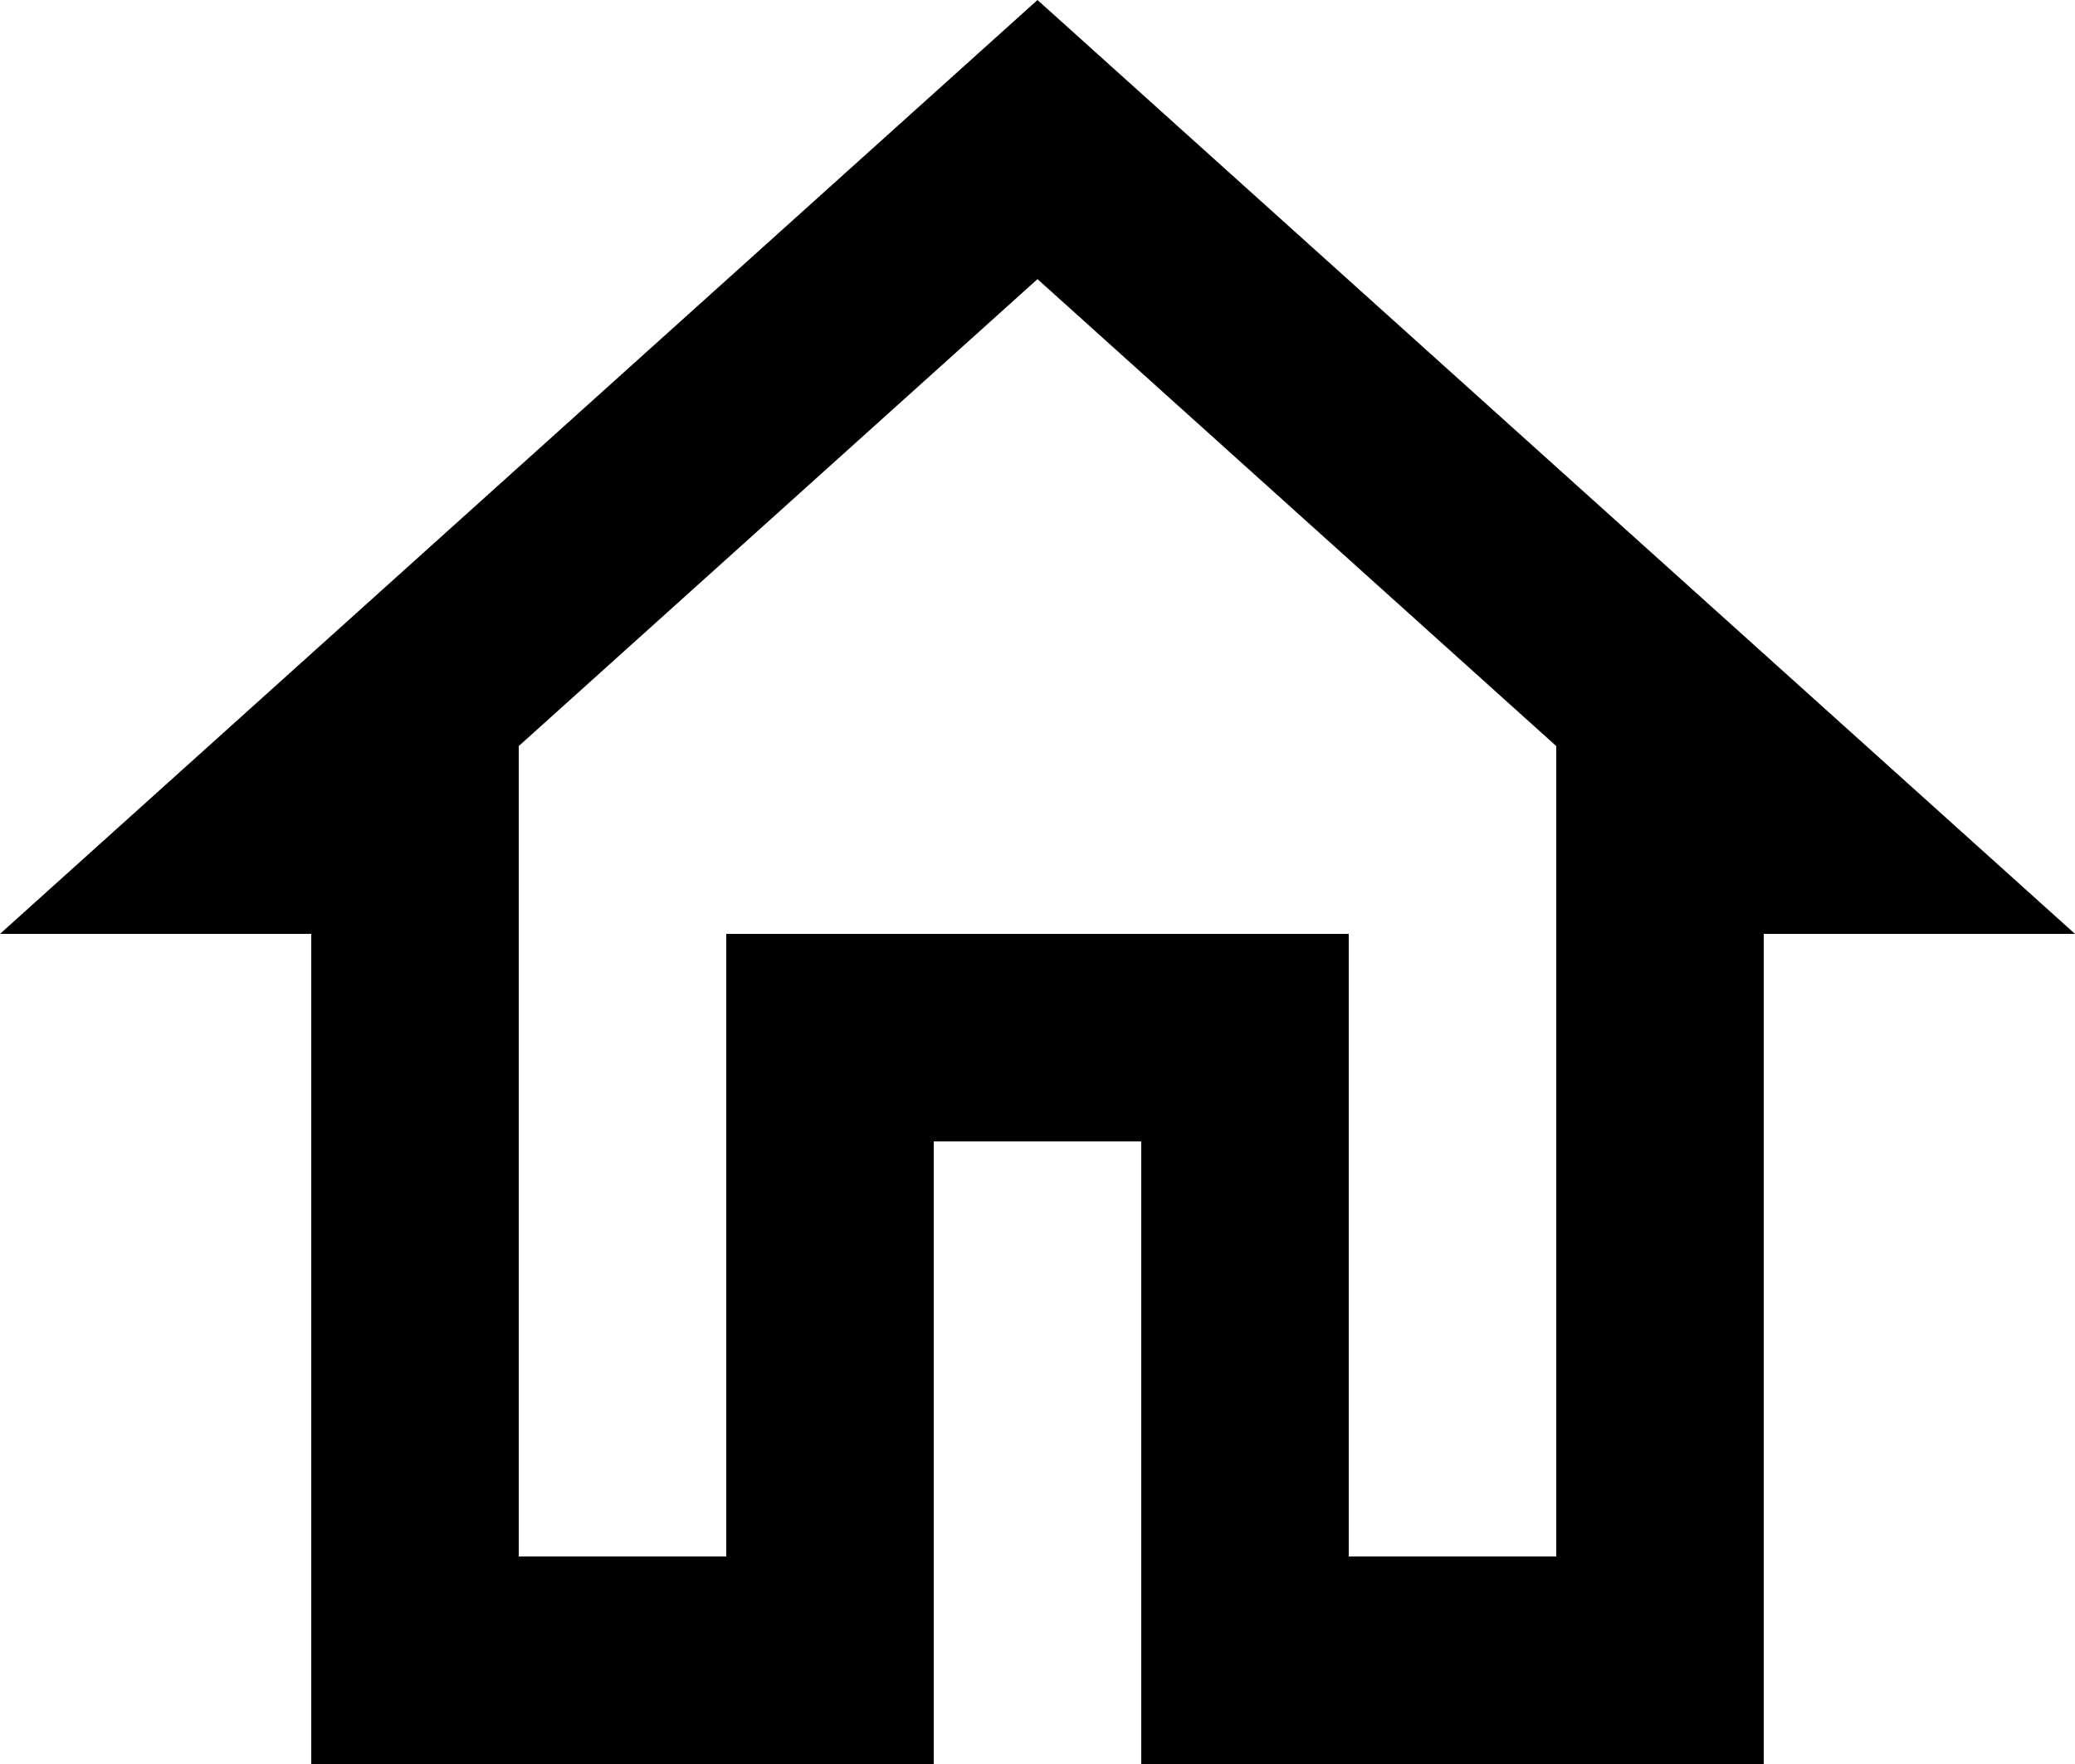
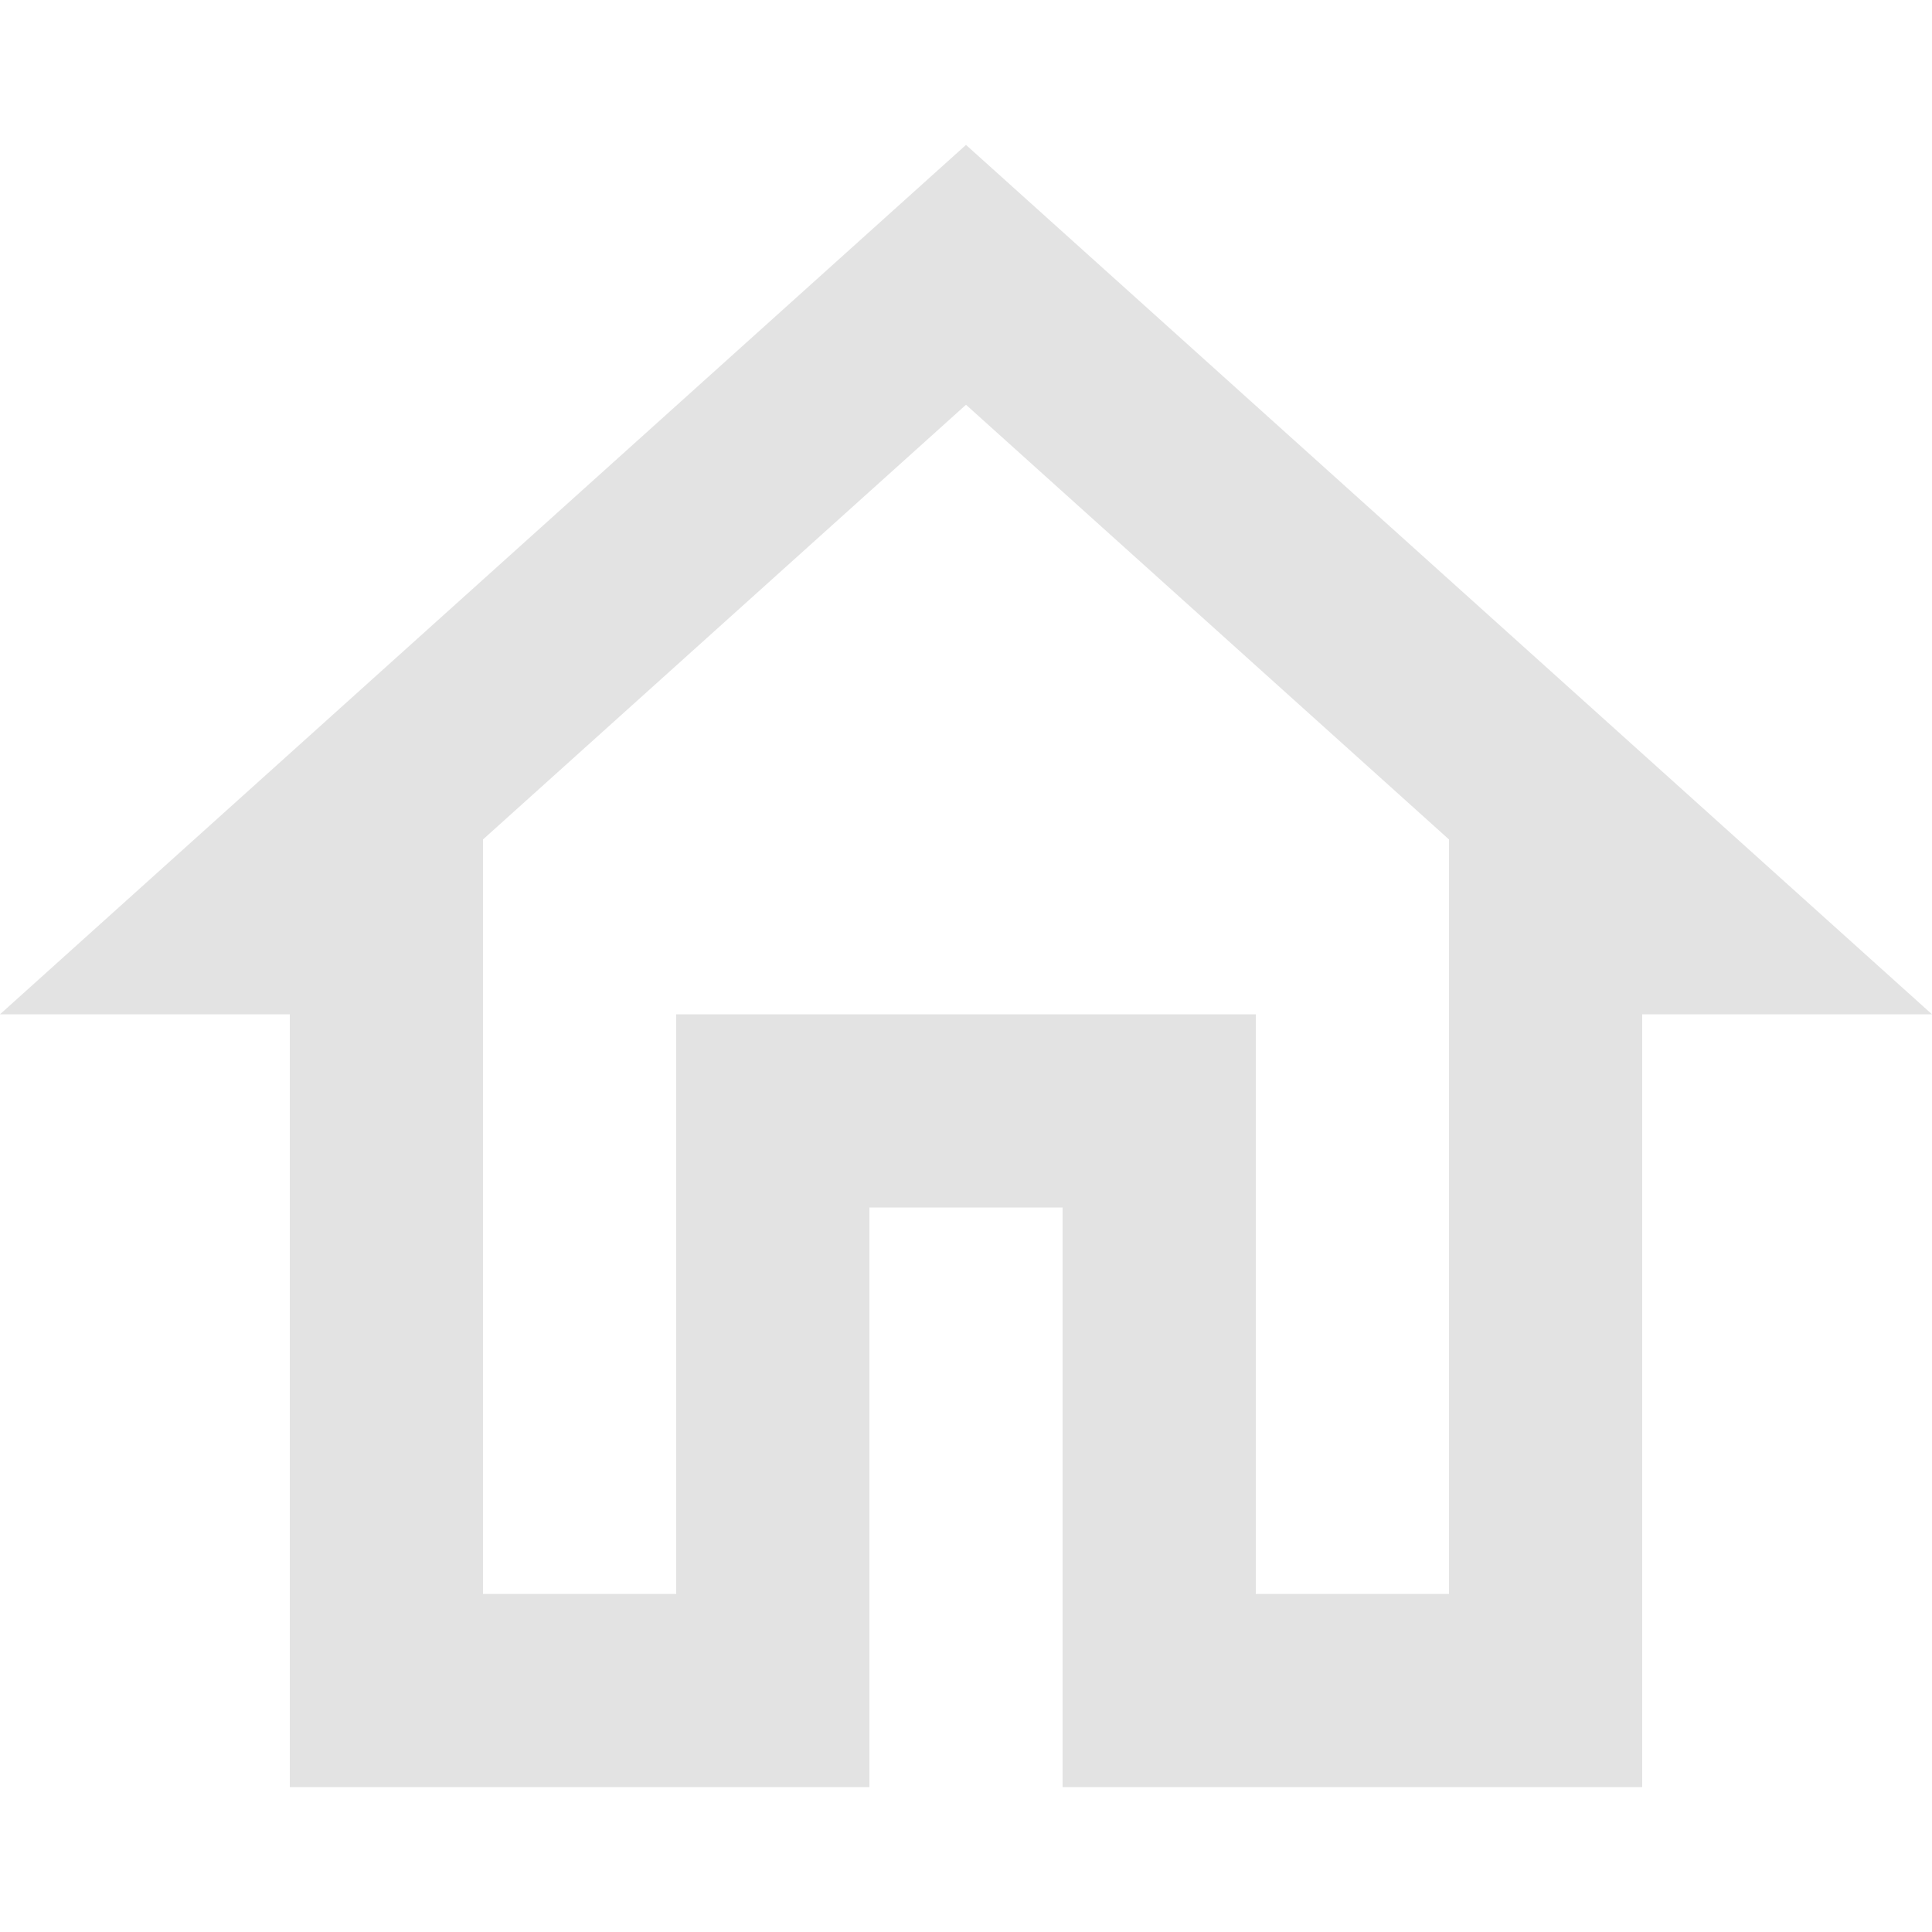
- <svg xmlns="http://www.w3.org/2000/svg" width="20" height="17" viewBox="0 0 20 17">
+ <svg xmlns="http://www.w3.org/2000/svg" width="40" height="40" viewBox="0 0 20 17" fill="#E3E3E3">
  <path id="Path_13" data-name="Path 13" d="M12,5.69l5,4.5V18H15V12H9v6H7V10.19l5-4.5M12,3,2,12H5v8h6V14h2v6h6V12h3Z" transform="translate(-2 -3)" />
</svg>
